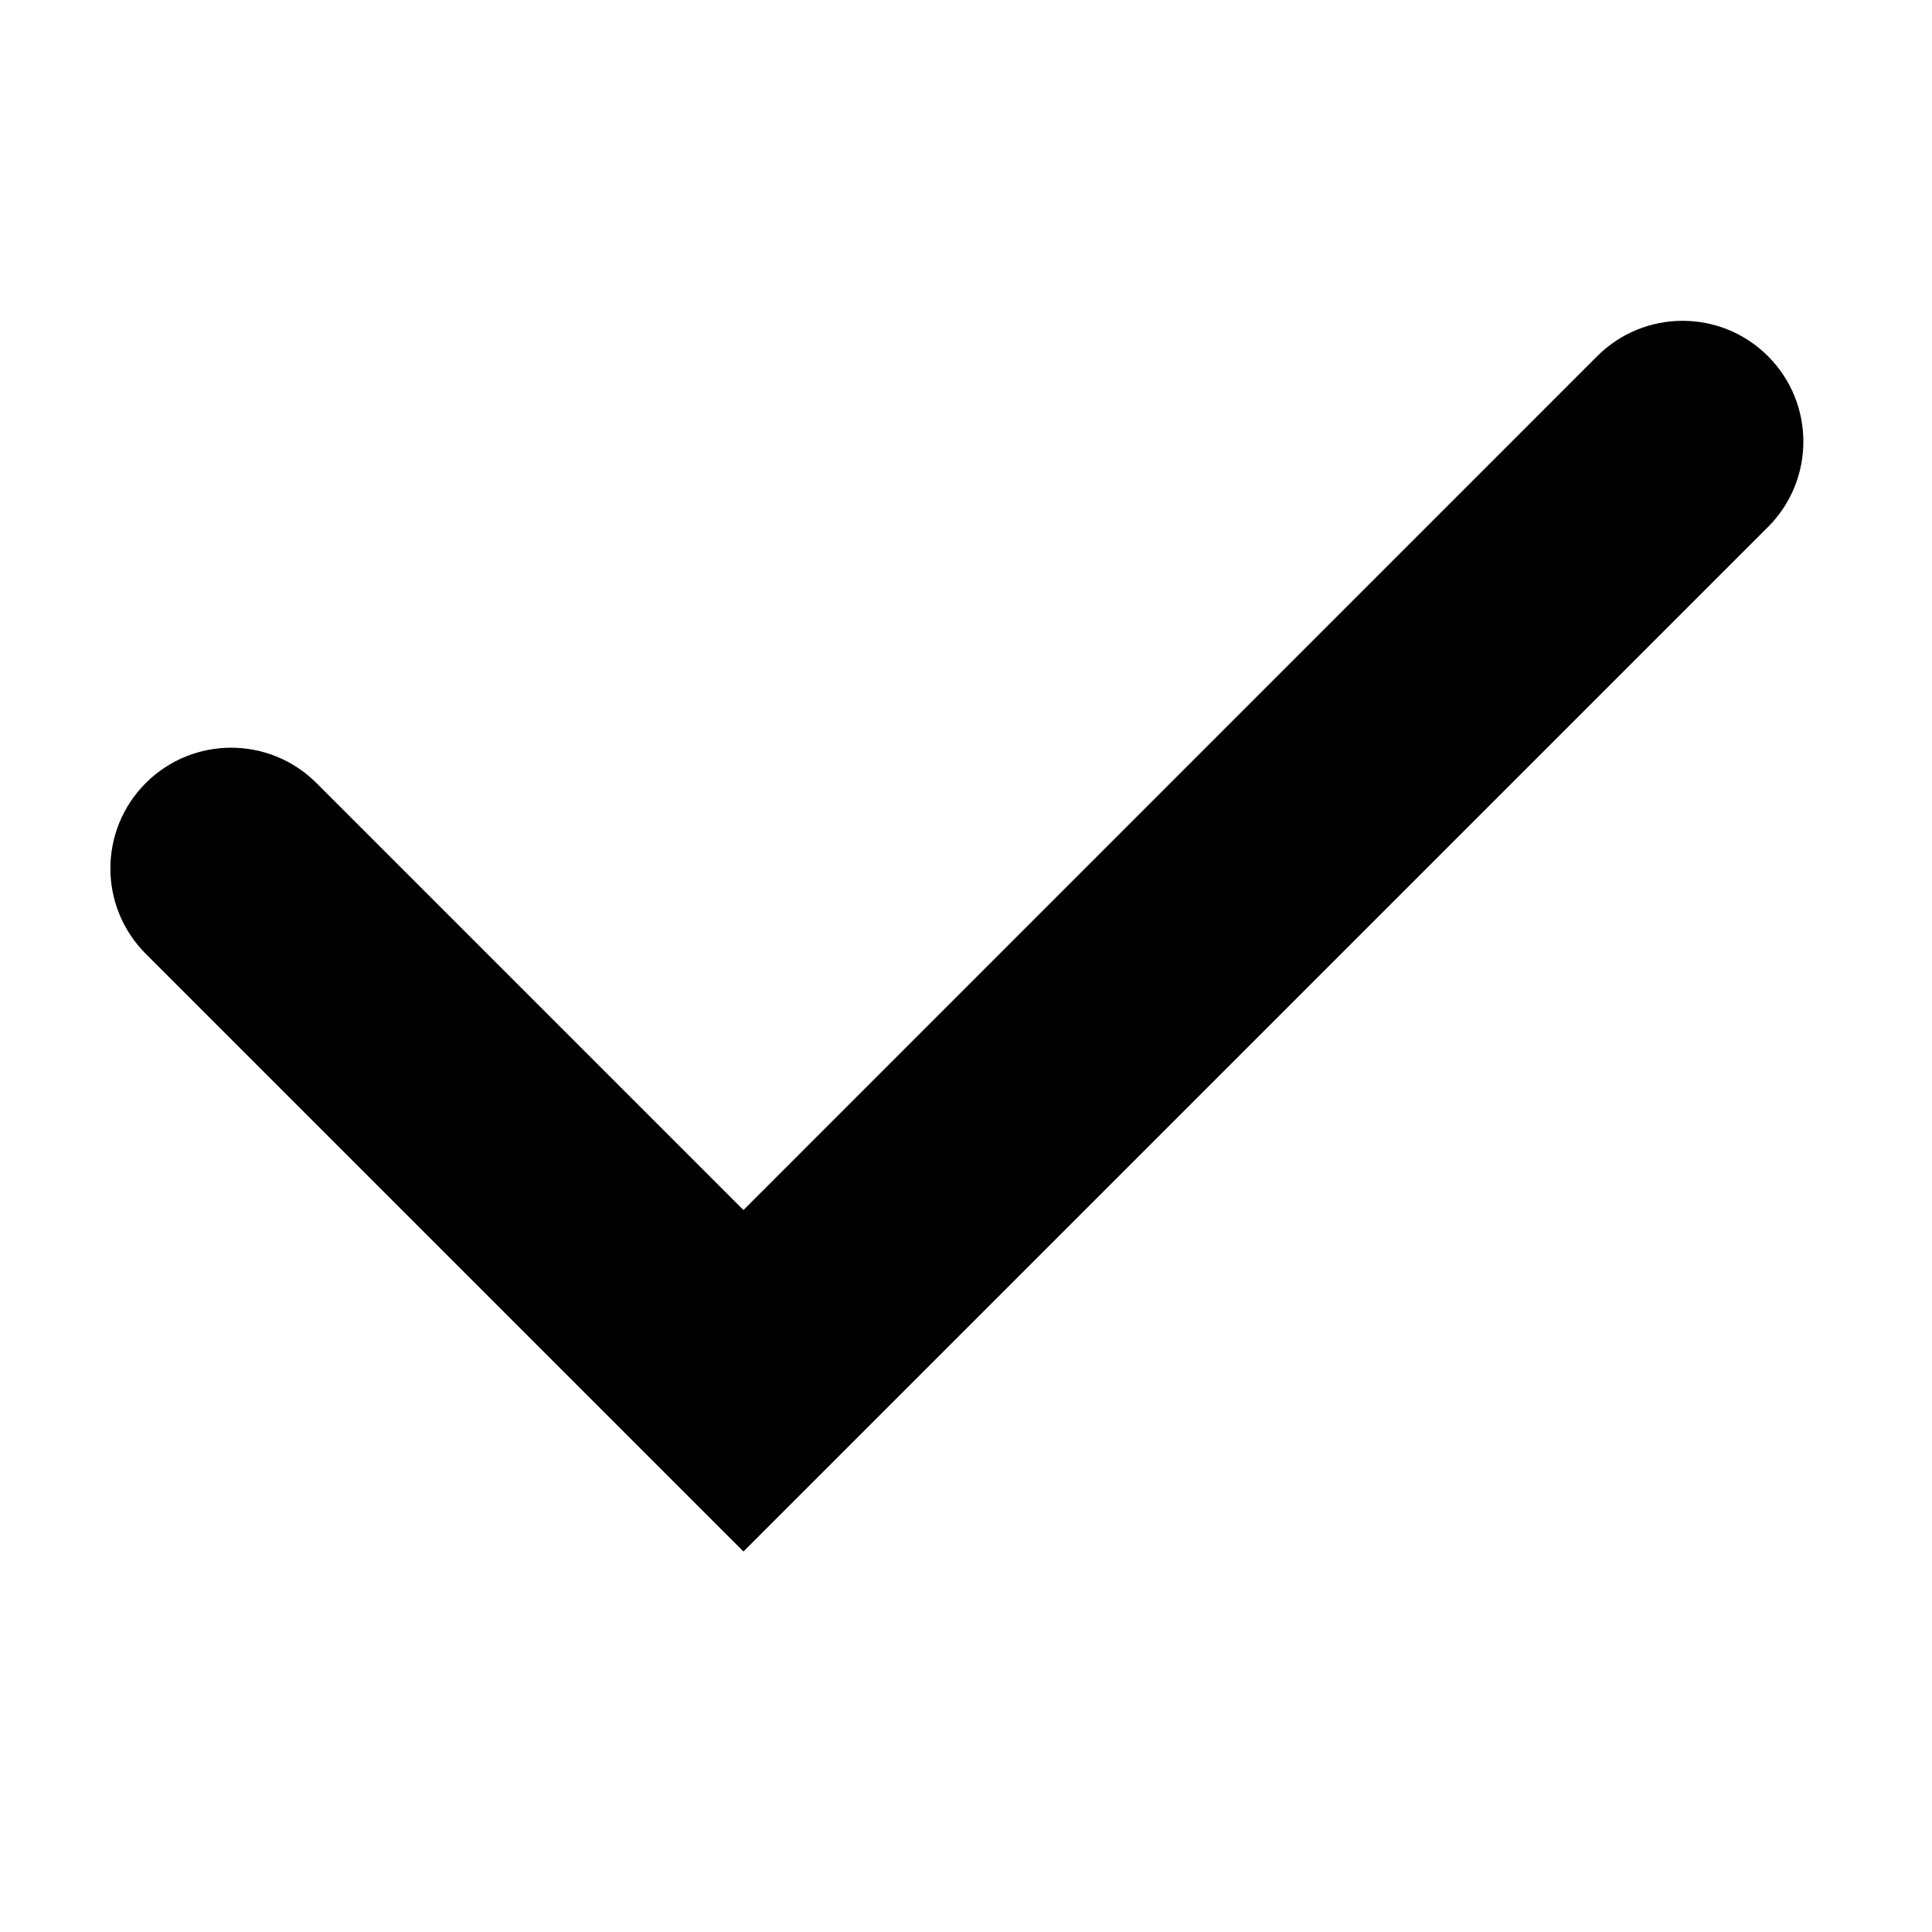
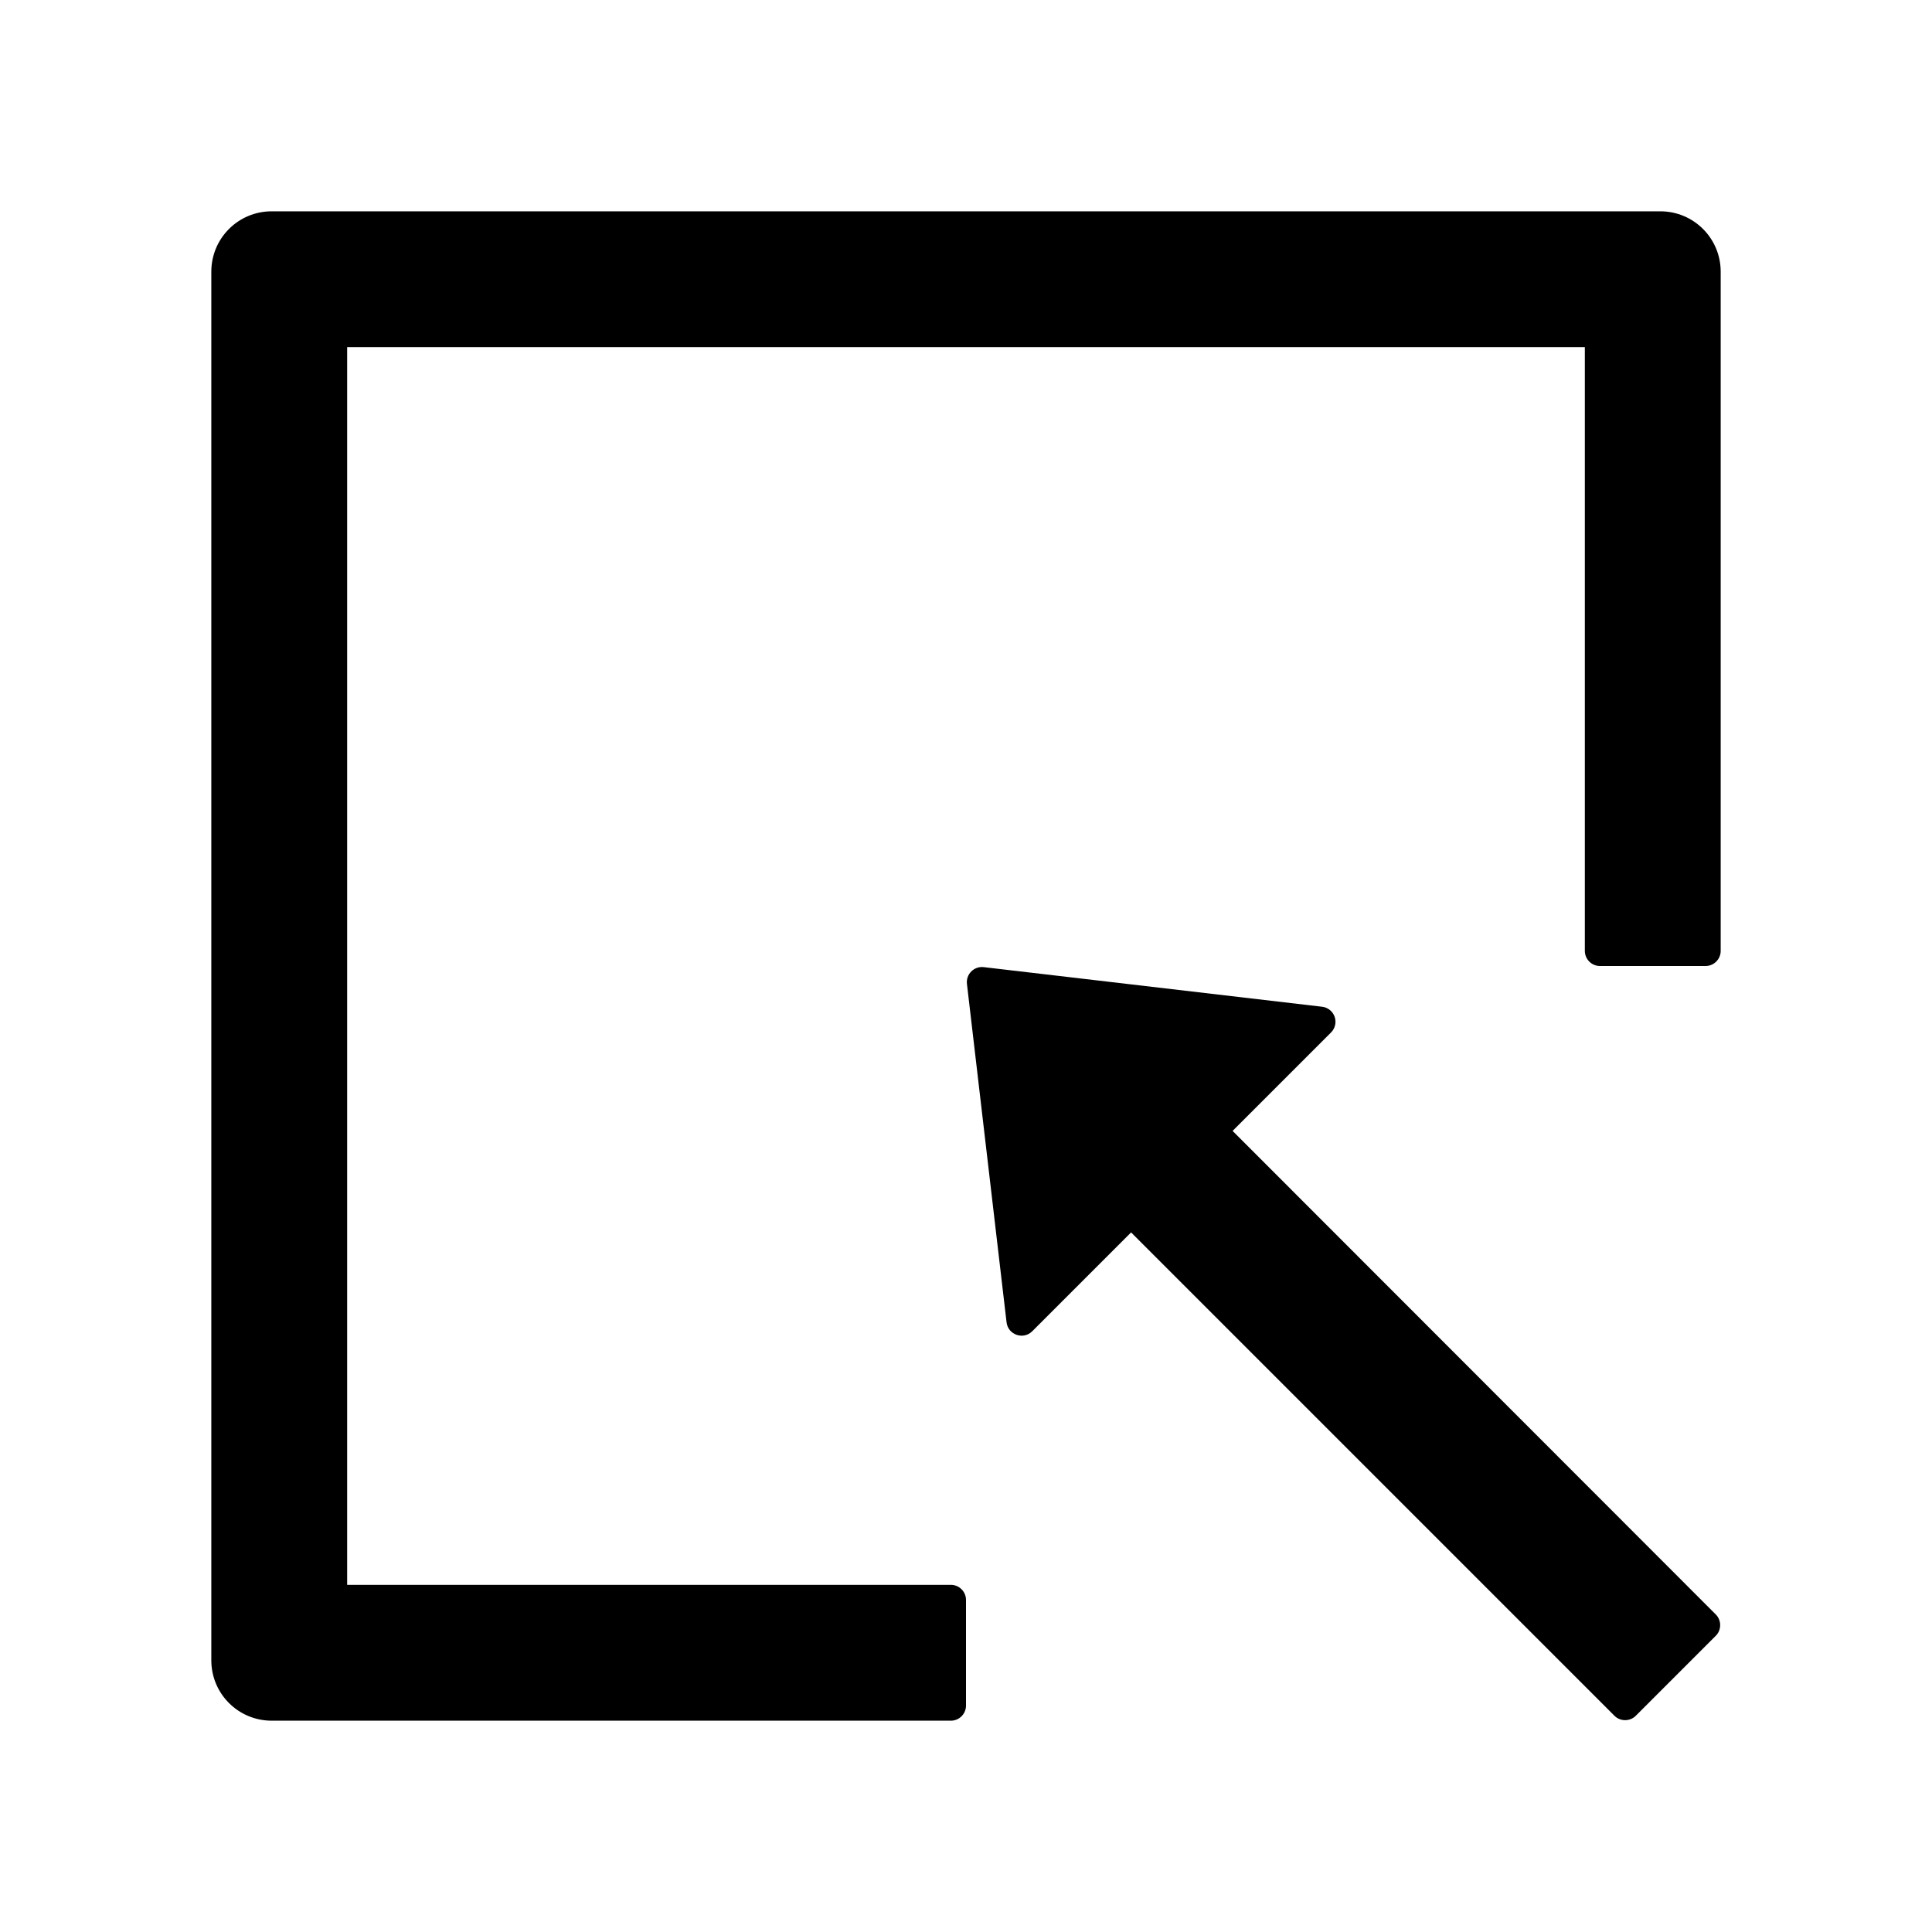
- <svg xmlns="http://www.w3.org/2000/svg" viewBox="0 0 1024 1024">
-   <path fill="currentColor" d="M77.248 415.04a64 64 0 0 1 90.496 0l226.304 226.304L846.528 188.8a64 64 0 1 1 90.56 90.496l-543.04 543.04-316.8-316.8a64 64 0 0 1 0-90.496z" />
+ <svg xmlns="http://www.w3.org/2000/svg" class="icon" viewBox="0 0 1024 1024">
+   <path d="M880 112H144c-17.7 0-32 14.3-32 32v736c0 17.7 14.3 32 32 32h360c4.4 0 8-3.6 8-8v-56c0-4.4-3.6-8-8-8H184V184h656v320c0 4.4 3.6 8 8 8h56c4.4 0 8-3.6 8-8V144c0-17.7-14.3-32-32-32zM653.3 599.4l52.2-52.2a8.01 8.01 0 0 0-4.7-13.6l-179.4-21c-5.1-.6-9.5 3.7-8.9 8.9l21 179.4c.8 6.6 8.9 9.4 13.6 4.7l52.4-52.4 256.2 256.2c3.1 3.1 8.2 3.1 11.3 0l42.4-42.4c3.1-3.1 3.1-8.2 0-11.3L653.3 599.4z" />
</svg>
